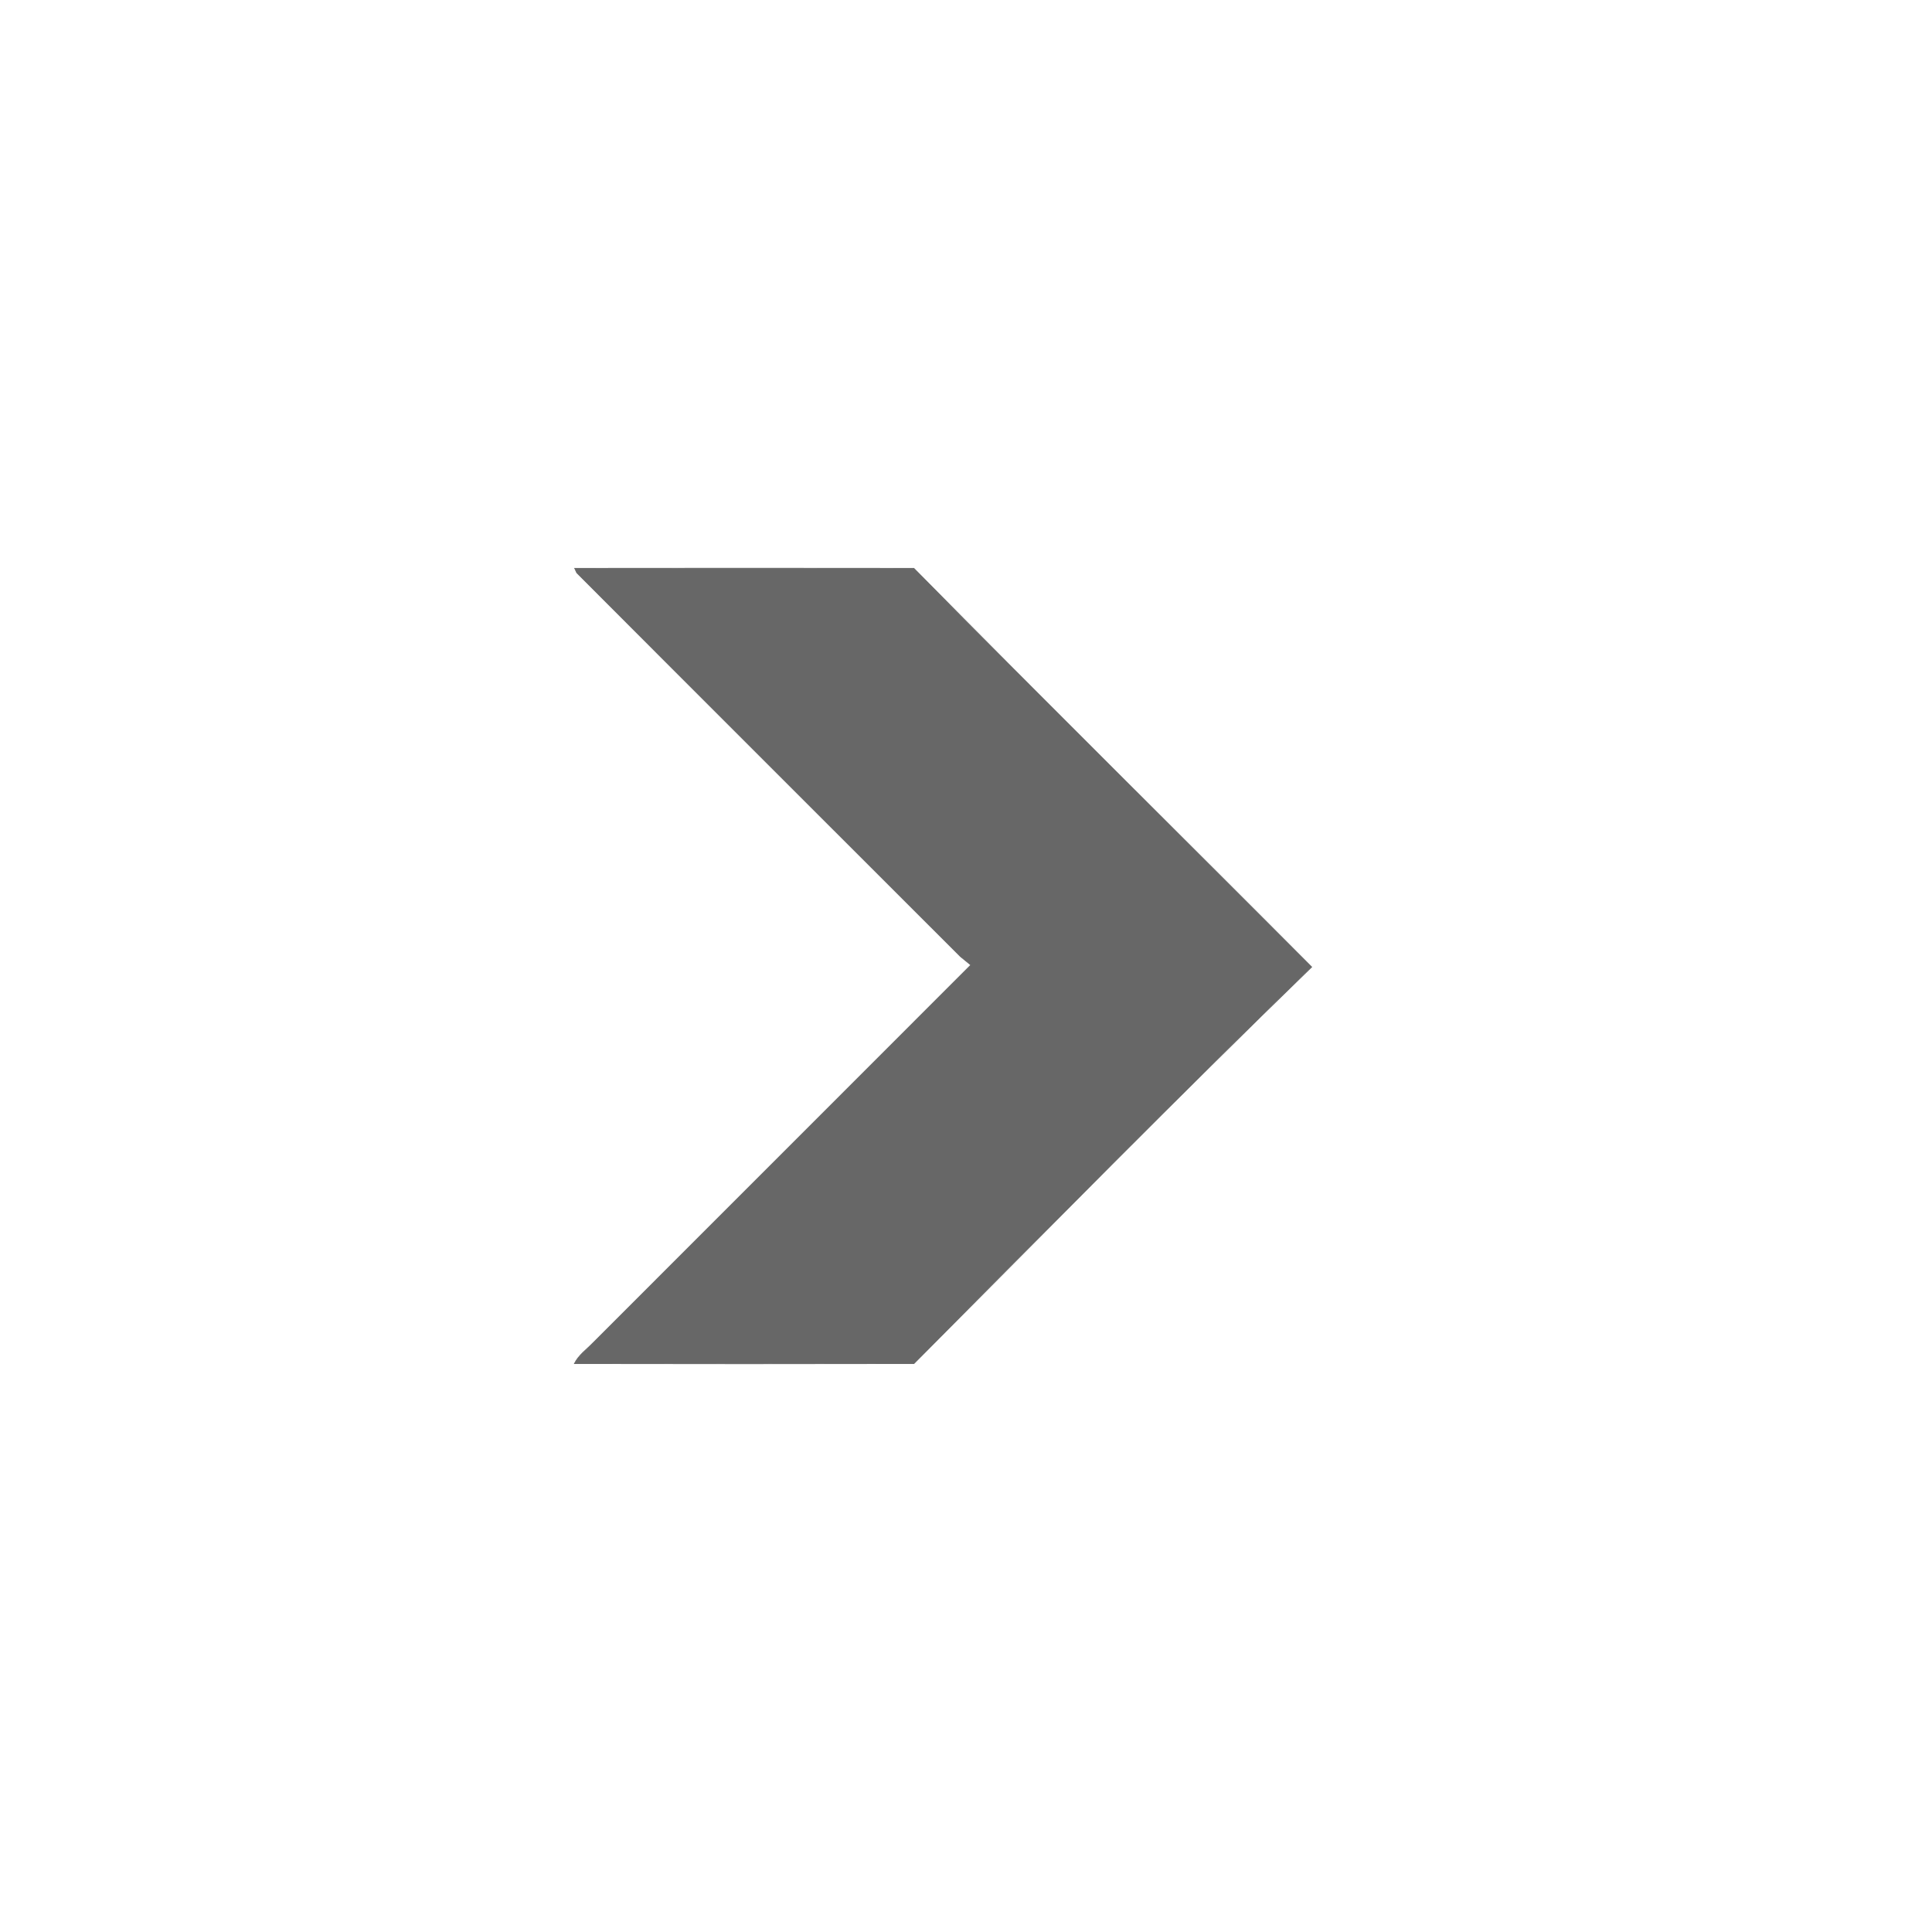
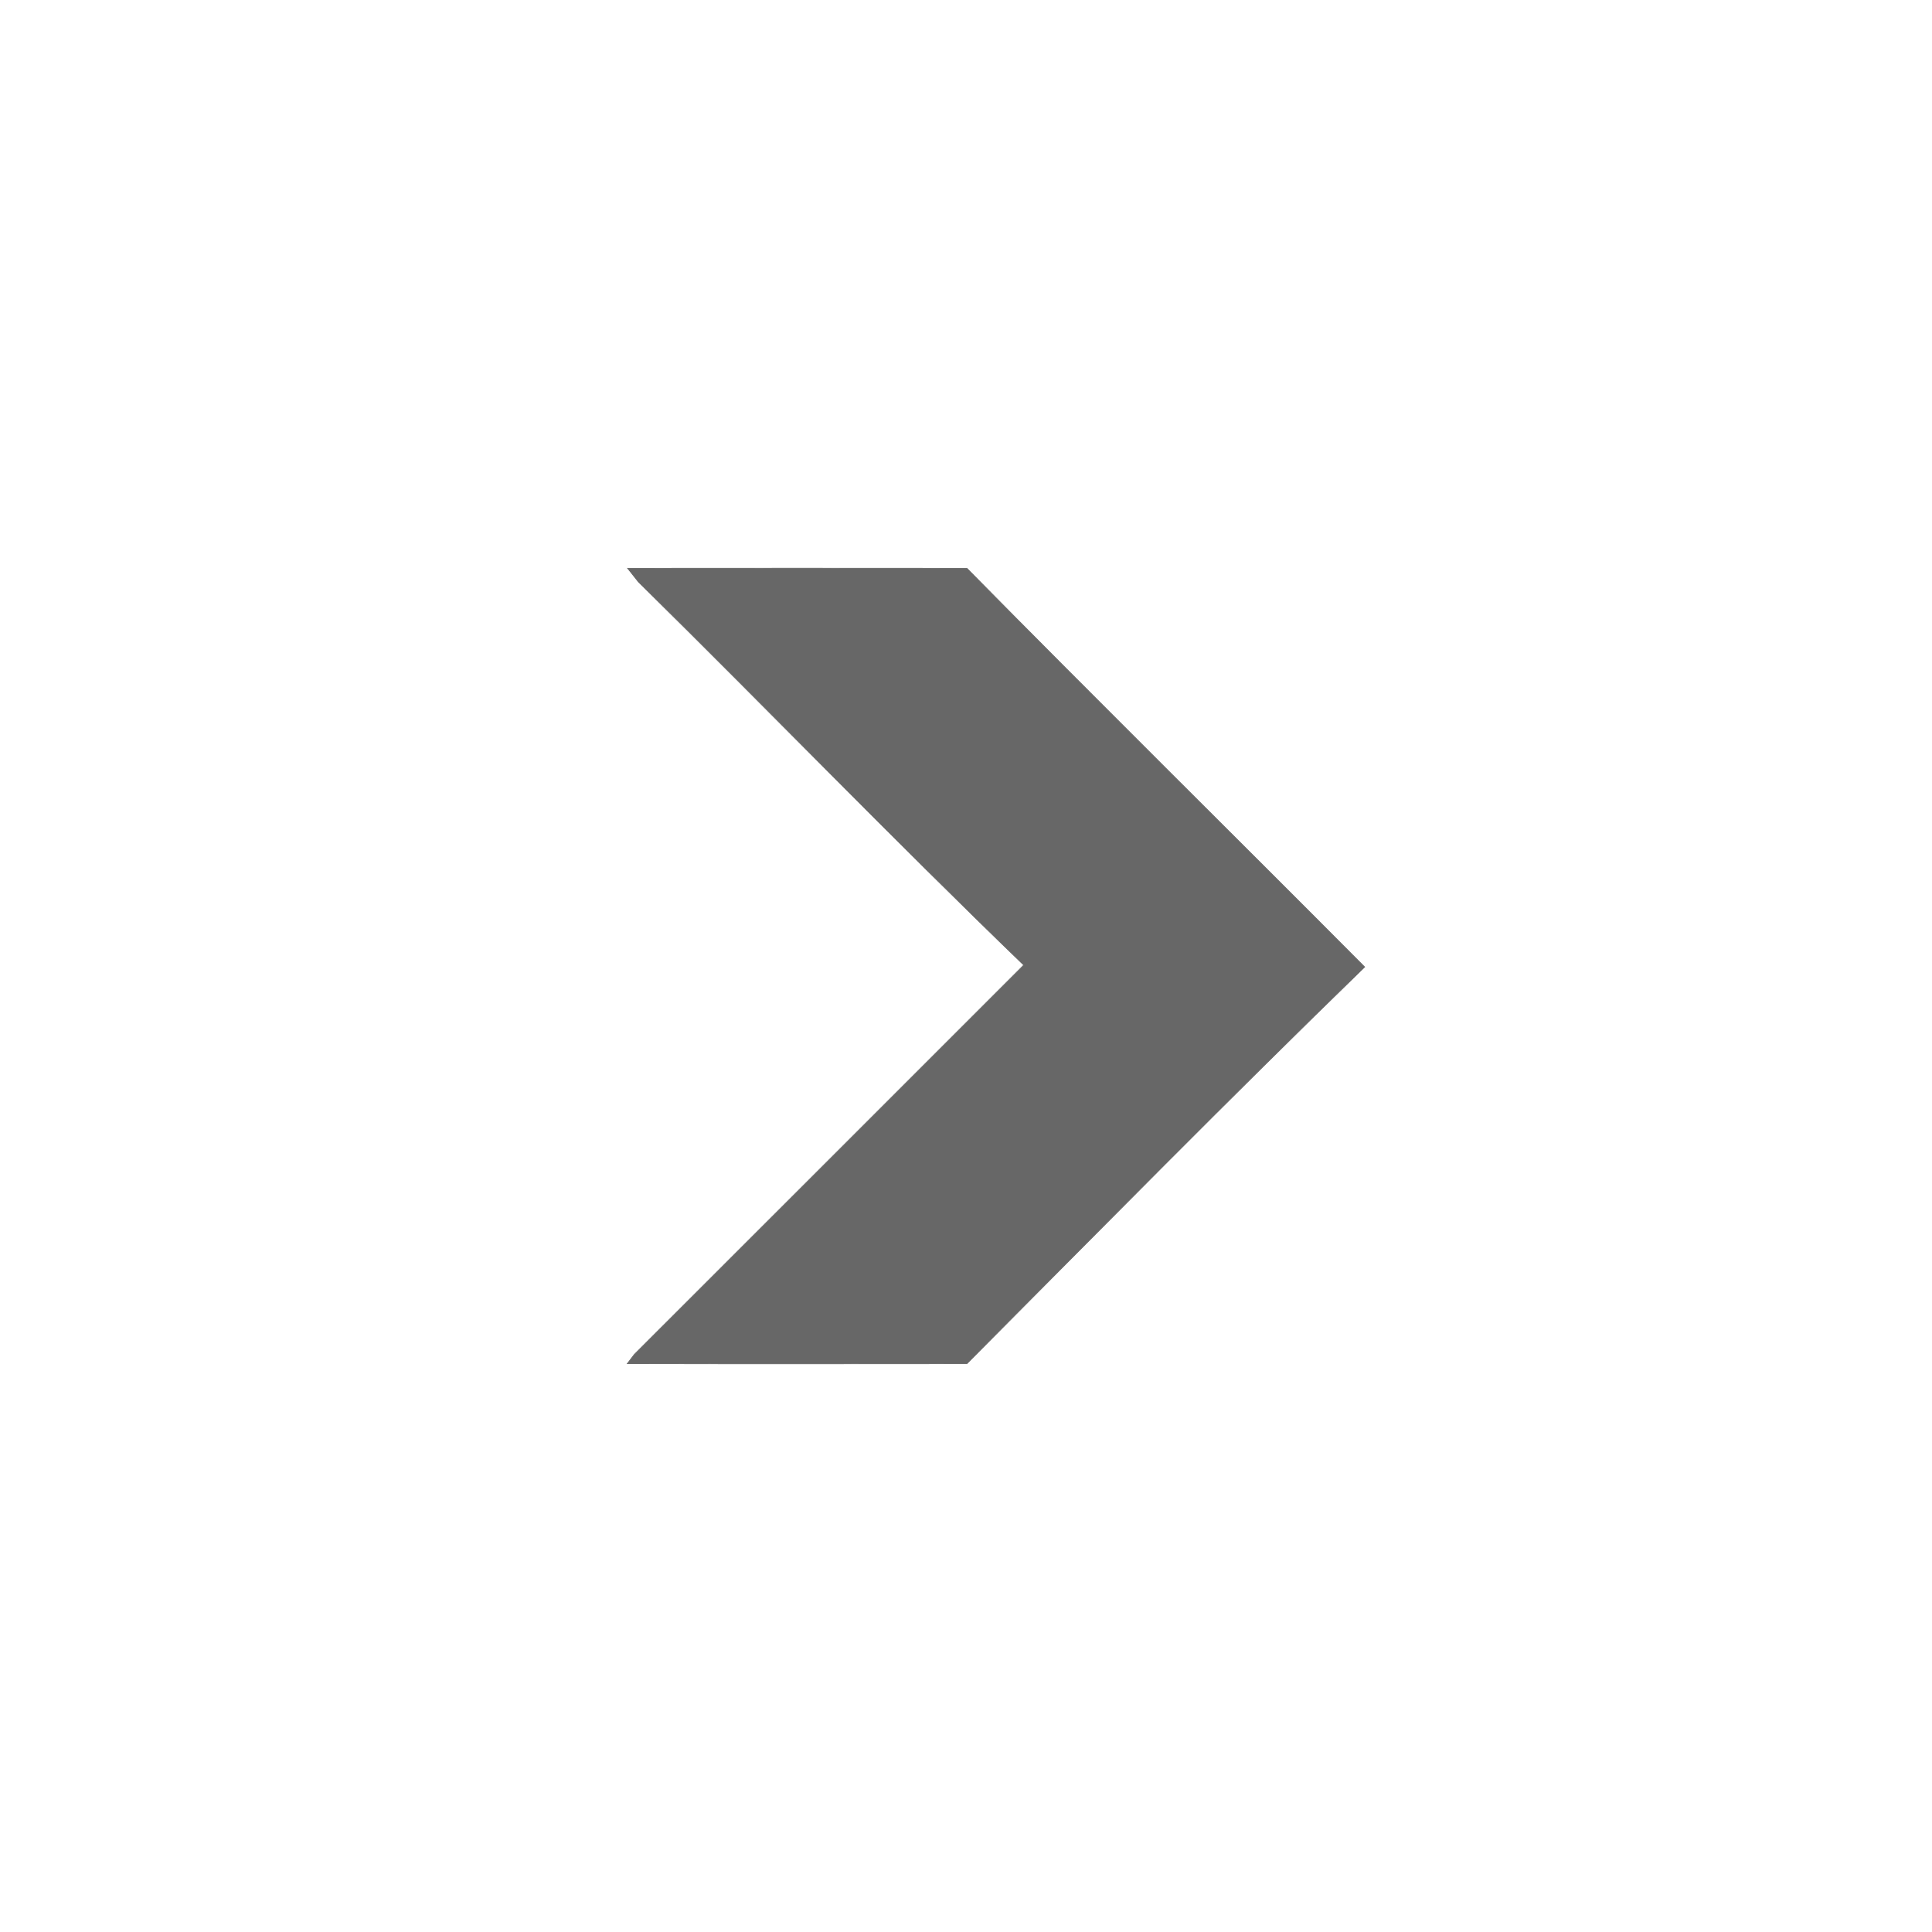
<svg xmlns="http://www.w3.org/2000/svg" width="255pt" height="255pt" viewBox="0 0 255 255" version="1.1">
  <g id="#676767ff">
-     <path fill="#676767" stroke="#676767" stroke-width="0.094" opacity="1.00" d=" M 75.85 75.01 C 90.77 74.99 105.70 74.99 120.62 75.01 C 138.01 92.66 155.65 110.07 173.13 127.63 C 155.40 144.83 138.05 162.47 120.63 179.98 C 105.69 180.01 90.75 180.01 75.81 179.98 C 76.35 178.87 77.42 178.12 78.26 177.25 C 94.88 160.62 111.51 143.99 128.13 127.37 C 127.79 127.09 127.10 126.52 126.75 126.24 C 109.87 109.36 92.97 92.50 76.12 75.60 L 75.85 75.01 Z" />
+     <path fill="#676767" stroke="#676767" stroke-width="0.094" opacity="1.00" d=" M 82.84 75.01 C 97.76 74.99 112.69 75.00 127.62 75.01 C 145.00 92.66 162.65 110.06 180.12 127.63 C 162.40 144.84 145.04 162.47 127.62 179.99 C 112.68 180.00 97.74 180.02 82.80 179.98 C 83.03 179.68 83.49 179.07 83.72 178.77 C 100.87 161.65 117.99 144.50 135.12 127.38 C 117.92 110.78 101.28 93.57 84.24 76.78 C 83.89 76.34 83.19 75.46 82.84 75.01 Z" />
  </g>
</svg>
